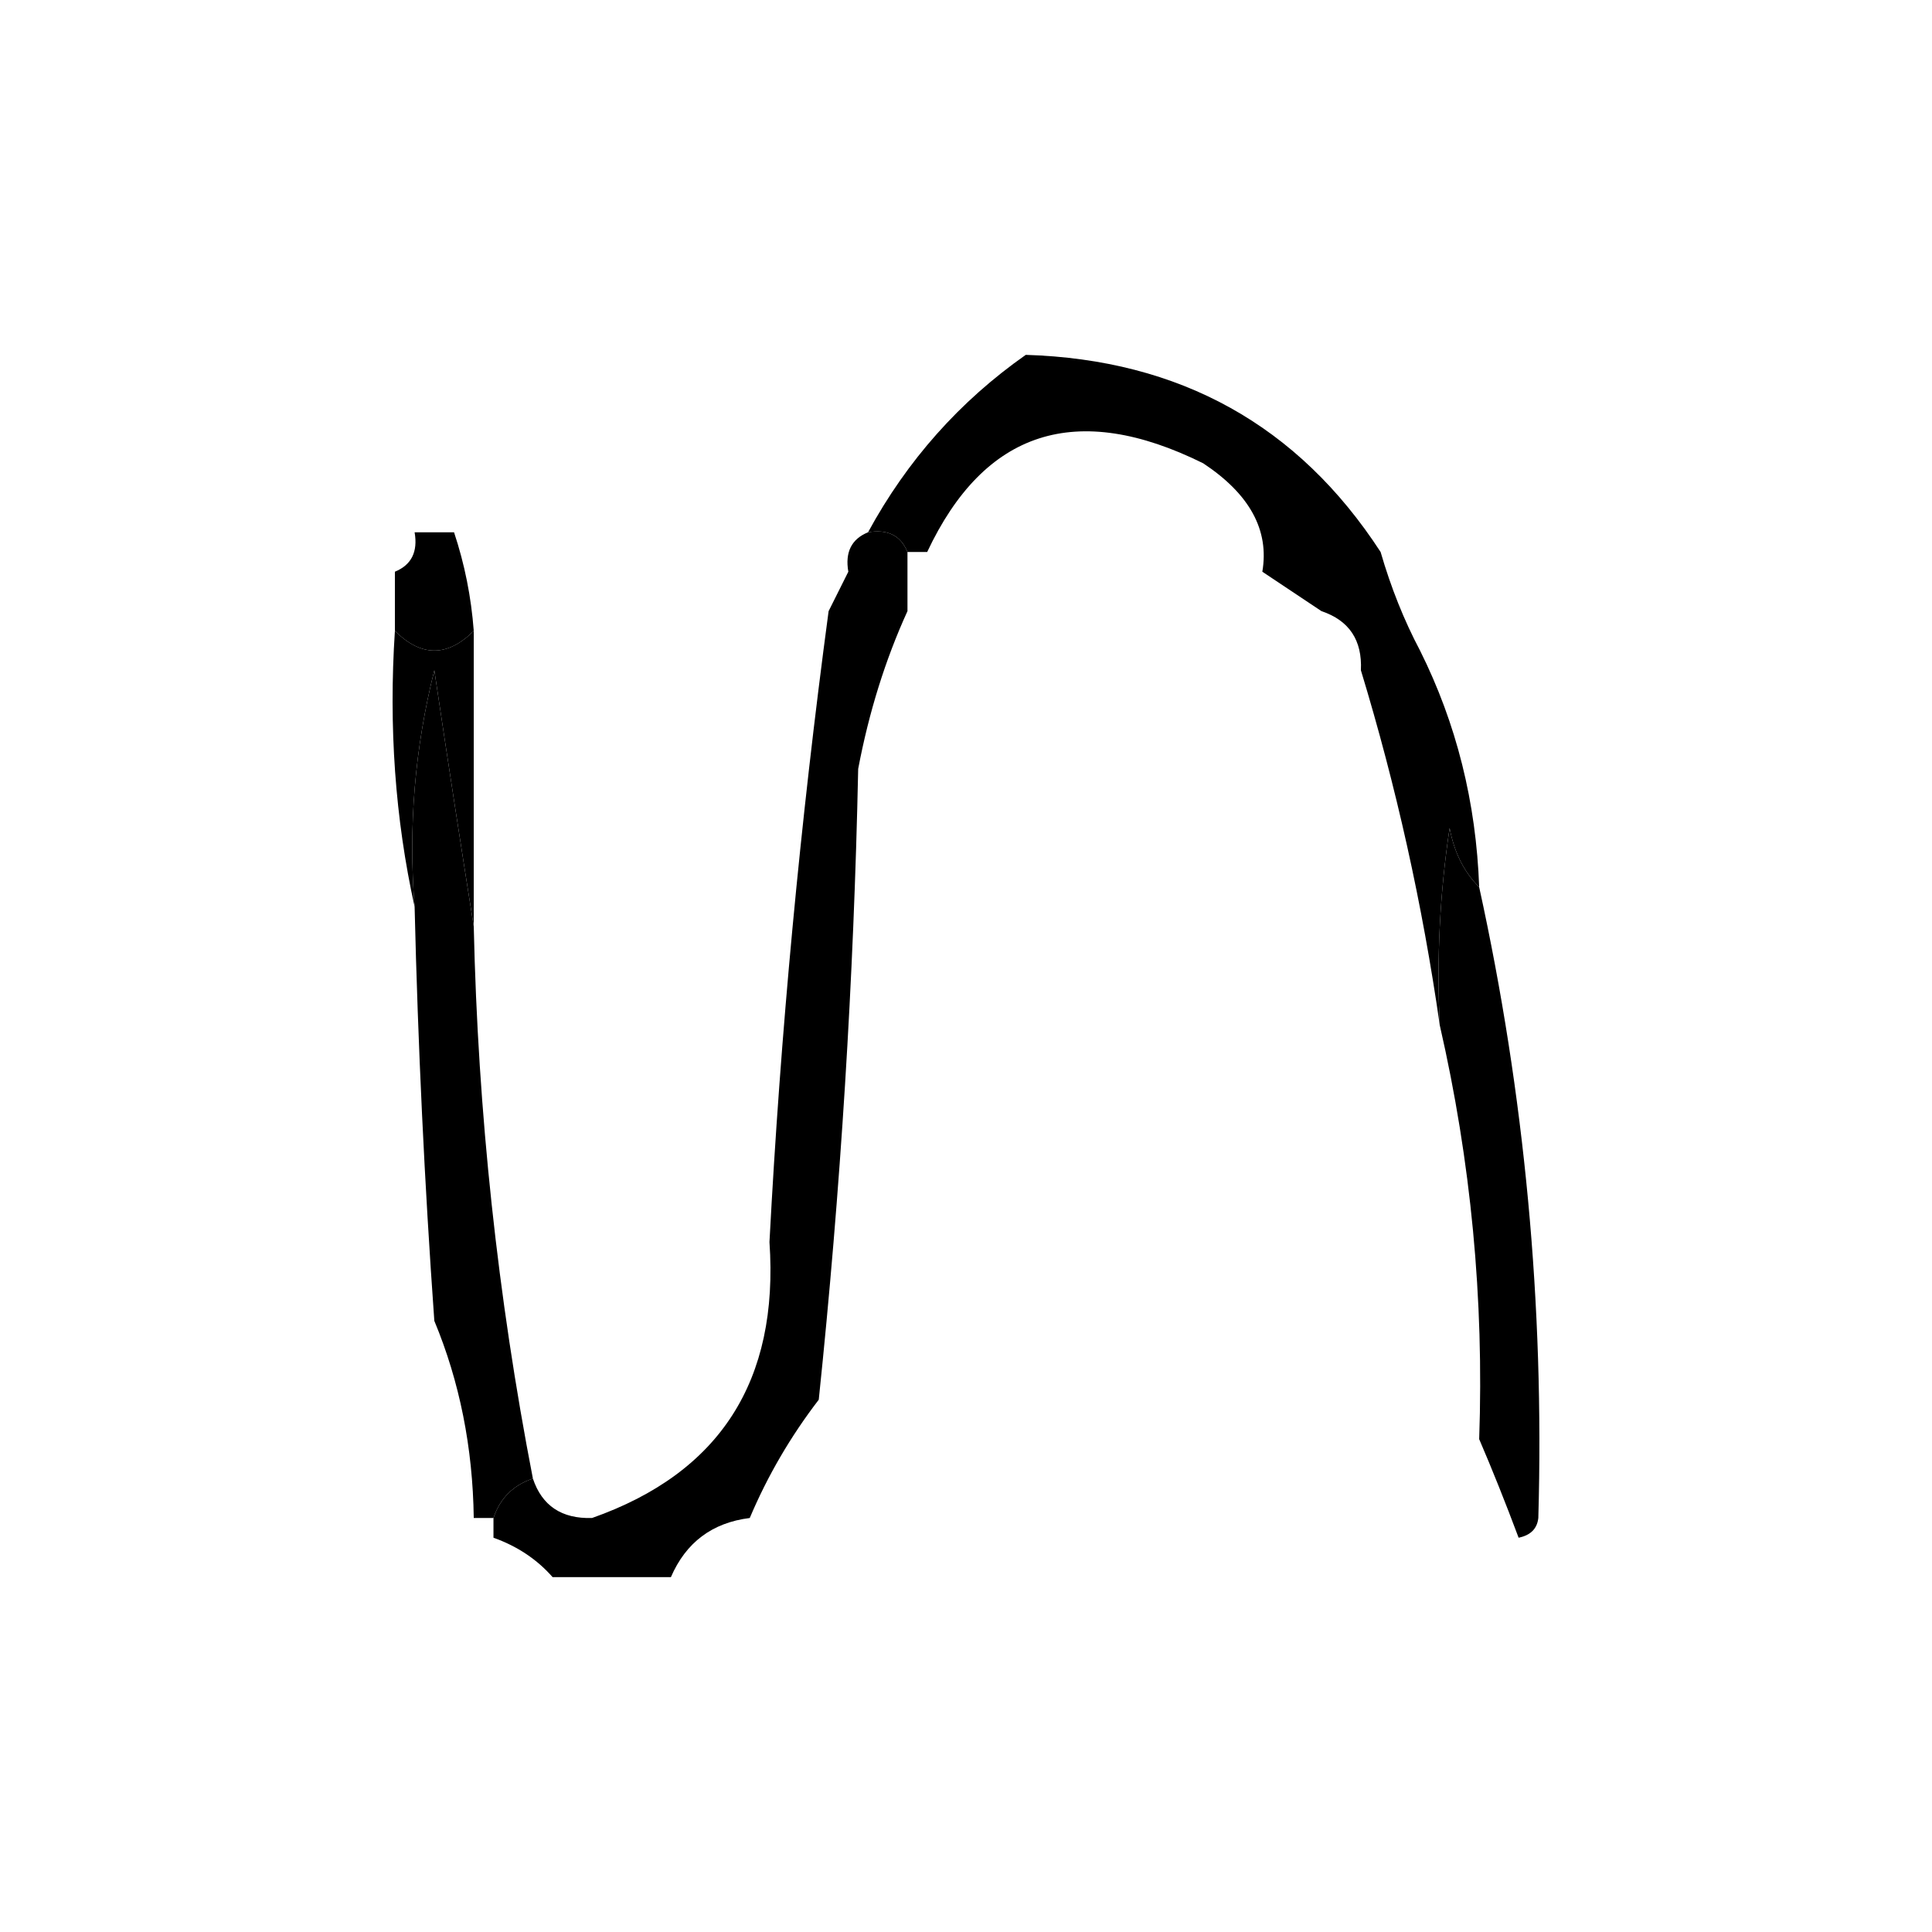
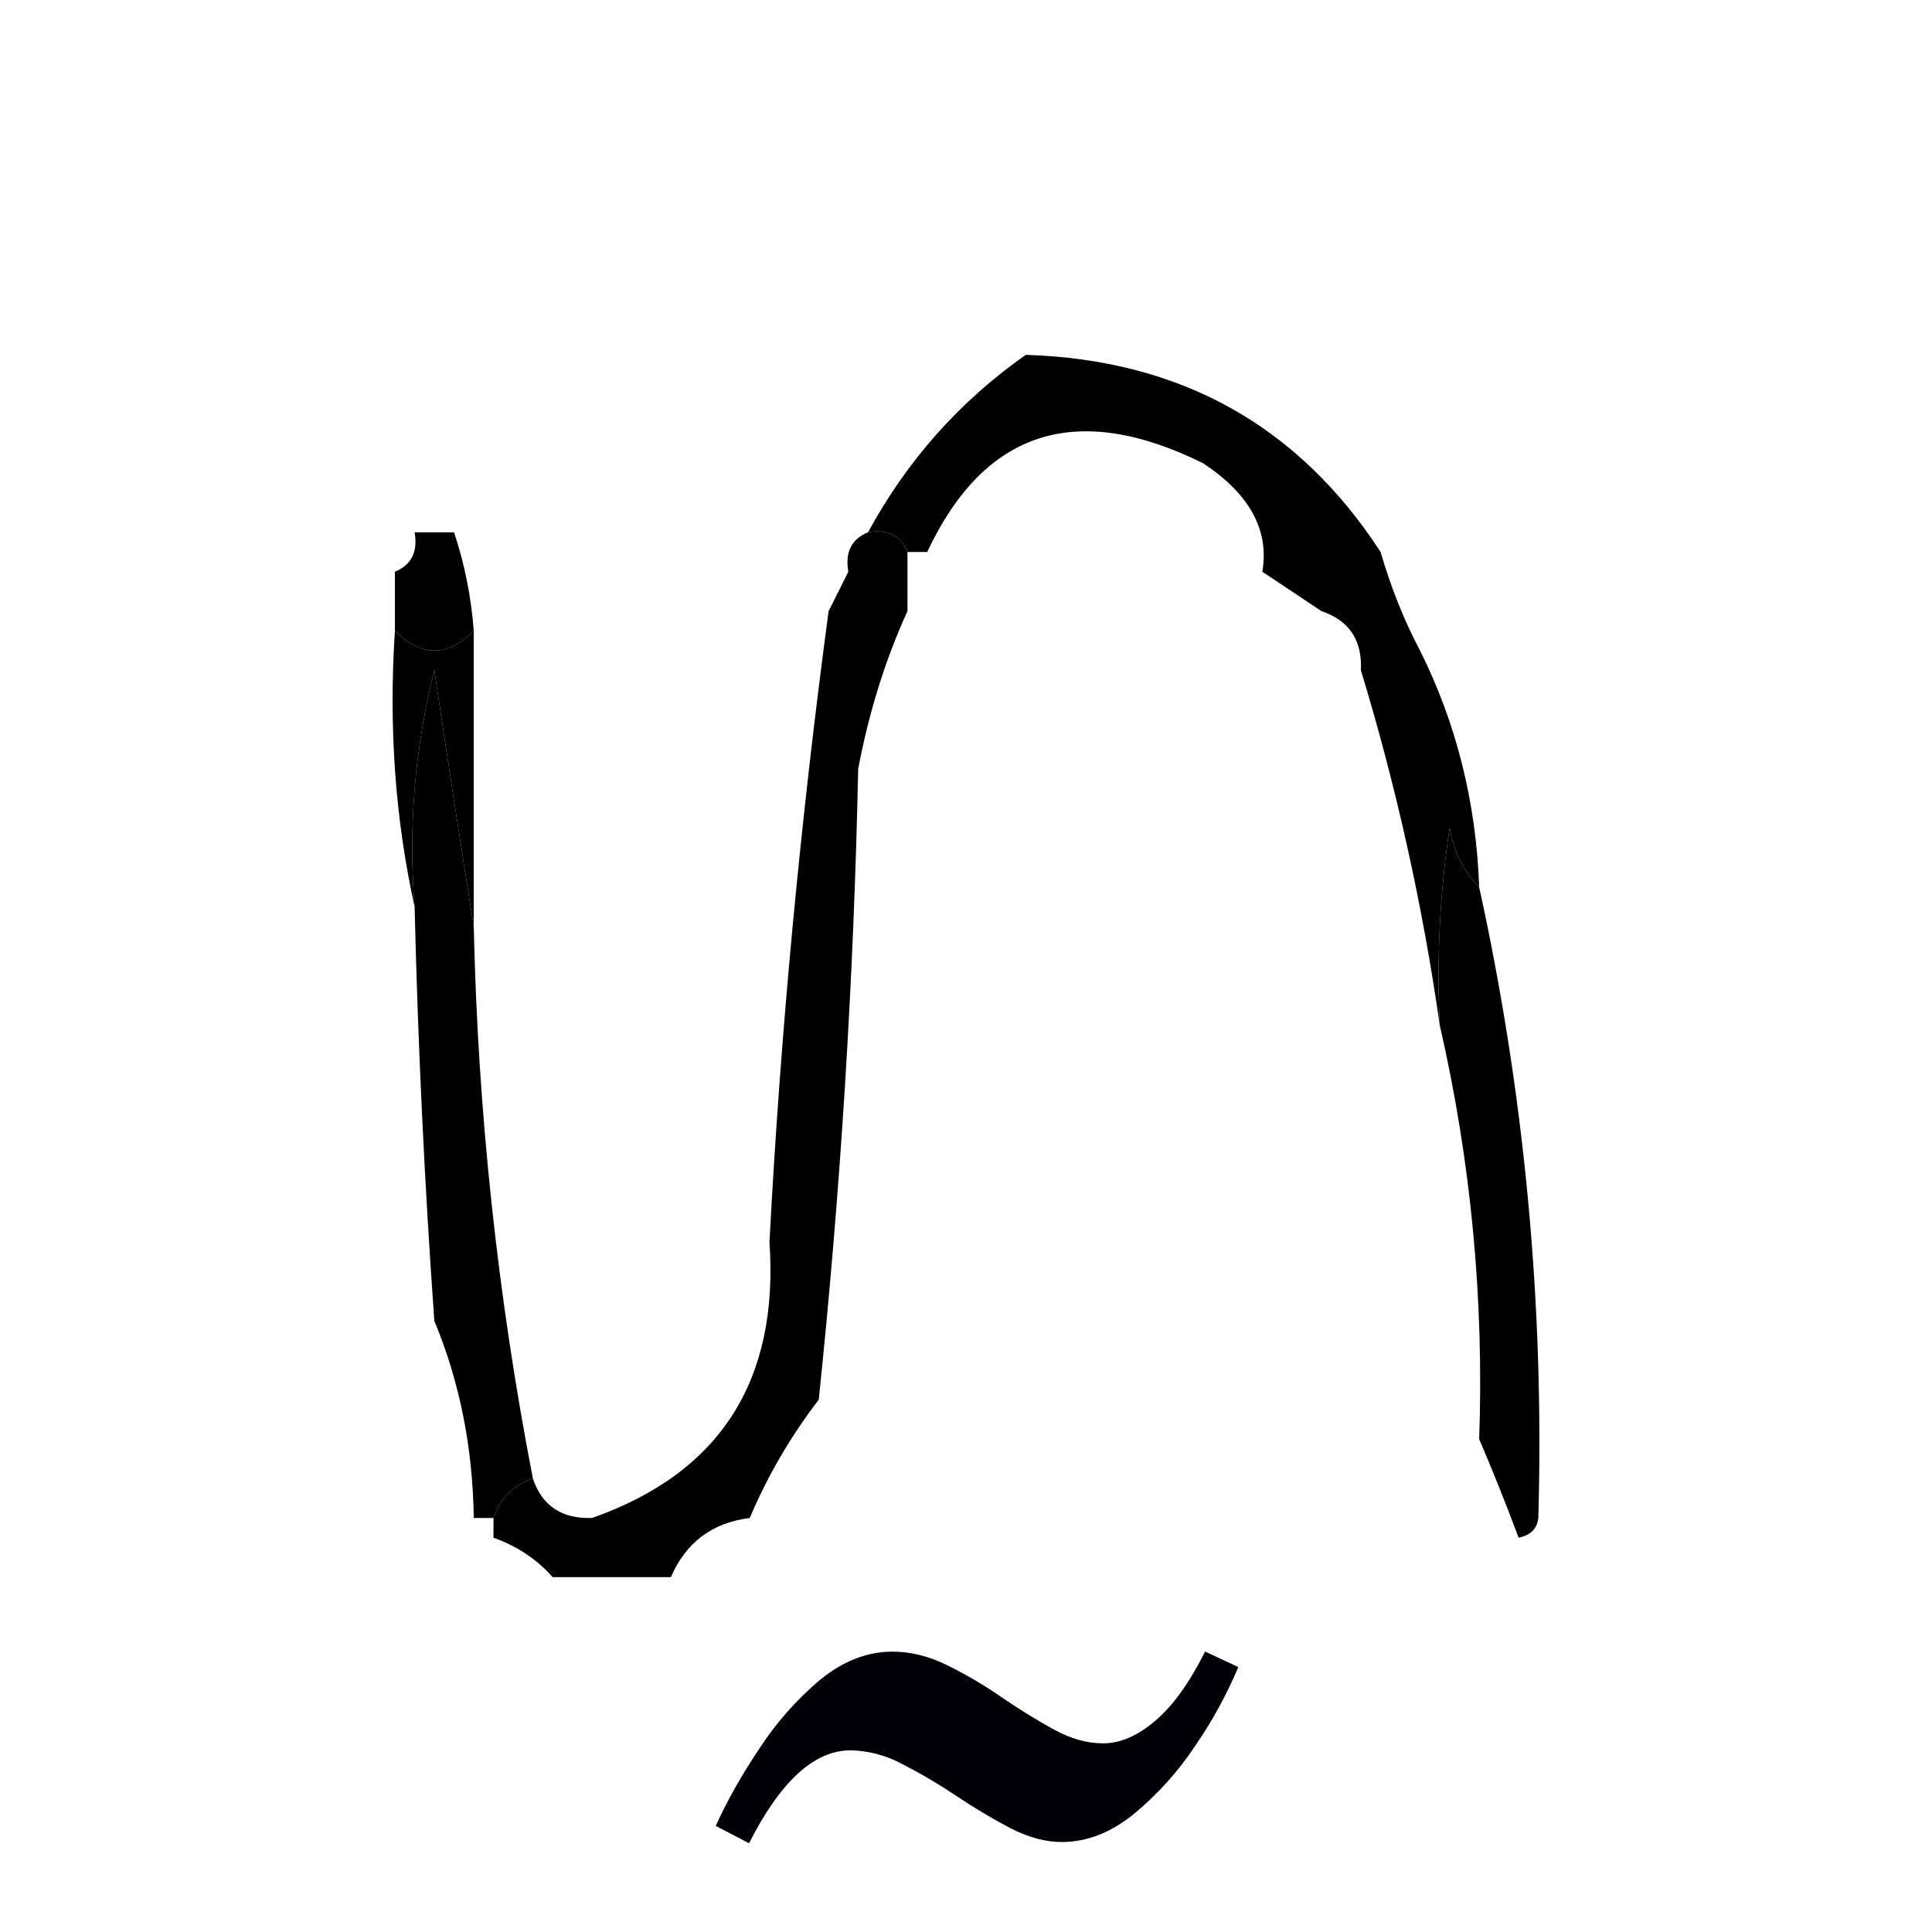
<svg xmlns="http://www.w3.org/2000/svg" version="1.1" width="98.0" height="98.0" viewBox="-31.914 -68.0 98.0 98.0" id="svg1">
  <defs id="defs1" />
  <g id="nu" transform="translate(-499.383,-302.5)">
    <g id="g355" style="fill:#000000" transform="translate(0,-74)">
      <path style="opacity:1;fill:#000000" fill="#2a2736" d="m 488.5,335.5 c 0.667,0 1.333,0 2,0 0.538,1.617 0.871,3.284 1,5 -1.333,1.333 -2.667,1.333 -4,0 0,-0.333 0,-0.667 0,-1 0,-0.333 0,-0.667 0,-1 0,-0.333 0,-0.667 0,-1 0.838,-0.342 1.172,-1.008 1,-2 z" id="path355" />
    </g>
    <g id="g384" style="fill:#000000" transform="translate(0,-74)">
      <path style="opacity:1;fill:#000000" fill="#655f69" d="m 487.5,340.5 c 1.333,1.333 2.667,1.333 4,0 0,0.333 0,0.667 0,1 0,4.667 0,9.333 0,14 -0.666,-4.184 -1.333,-8.518 -2,-13 -0.991,3.945 -1.324,7.945 -1,12 -0.986,-4.47 -1.319,-9.137 -1,-14 z" id="path384" />
    </g>
    <g id="g388" style="fill:#000000" transform="translate(0,-74)">
      <path style="opacity:1;fill:#000000" fill="#2a2732" d="m 519.5,326.5 c 7.822,0.24 13.822,3.574 18,10 0.524,1.806 1.191,3.472 2,5 1.846,3.698 2.846,7.698 3,12 -0.768,-0.763 -1.268,-1.763 -1.5,-3 -0.498,3.317 -0.665,6.65 -0.5,10 -0.872,-6.101 -2.205,-12.101 -4,-18 0.073,-1.527 -0.594,-2.527 -2,-3 -1,-0.667 -2,-1.333 -3,-2 0.361,-2.105 -0.639,-3.938 -3,-5.5 -6.426,-3.182 -11.093,-1.682 -14,4.5 -0.333,0 -0.667,0 -1,0 -0.342,-0.838 -1.008,-1.172 -2,-1 1.982,-3.646 4.649,-6.646 8,-9 z" id="path388" />
    </g>
    <g id="g394" style="fill:#000000" transform="translate(0,-74)">
      <path style="opacity:1;fill:#000000" fill="#322c39" d="m 491.5,355.5 c 0.21,9.437 1.21,18.771 3,28 -1,0.333 -1.667,1 -2,2 -0.333,0 -0.667,0 -1,0 -0.049,-3.578 -0.715,-6.911 -2,-10 -0.499,-6.99 -0.832,-13.99 -1,-21 -0.324,-4.055 0.009,-8.055 1,-12 0.667,4.482 1.334,8.816 2,13 z" id="path394" />
    </g>
    <g id="g423" style="fill:#000000" transform="translate(0,-74)">
      <path style="opacity:1;fill:#000000" fill="#231c31" d="m 542.5,353.5 c 2.308,10.524 3.308,21.19 3,32 -0.06,0.543 -0.393,0.876 -1,1 -0.67,-1.791 -1.337,-3.458 -2,-5 0.249,-7.102 -0.418,-14.102 -2,-21 -0.165,-3.35 0.002,-6.683 0.5,-10 0.232,1.237 0.732,2.237 1.5,3 z" id="path423" />
    </g>
    <g id="g451" style="fill:#000000" transform="translate(0,-74)">
      <path style="opacity:1;fill:#000000" fill="#231d2e" d="m 511.5,335.5 c 0.992,-0.172 1.658,0.162 2,1 0,1 0,2 0,3 -1.121,2.454 -1.954,5.121 -2.5,8 -0.223,10.699 -0.89,21.366 -2,32 -1.431,1.864 -2.597,3.864 -3.5,6 -1.904,0.238 -3.238,1.238 -4,3 -2,0 -4,0 -6,0 -0.79,-0.901 -1.79,-1.568 -3,-2 0,-0.333 0,-0.667 0,-1 0.333,-1 1,-1.667 2,-2 0.462,1.38 1.462,2.047 3,2 6.487,-2.286 9.487,-6.952 9,-14 0.558,-10.585 1.558,-21.251 3,-32 0.333,-0.667 0.667,-1.333 1,-2 -0.172,-0.992 0.162,-1.658 1,-2 z" id="path451" />
    </g>
  </g>
-   <path d="m 21.397,426.996 a 22.164,22.164 0 0 1 -2.181,3.989 15.791,15.791 0 0 1 -3.114,3.461 c -1.166,0.948 -2.383,1.425 -3.668,1.425 -0.813,0 -1.679,-0.233 -2.59,-0.699 a 29.775,29.775 0 0 1 -2.73,-1.627 27.718,27.718 0 0 0 -2.767,-1.632 5.761,5.761 0 0 0 -2.616,-0.694 c -1.844,0 -3.559,1.57 -5.15,4.715 l -1.689,-0.881 c 0.565,-1.254 1.3,-2.565 2.212,-3.922 a 15.905,15.905 0 0 1 3.083,-3.492 c 1.166,-0.948 2.383,-1.425 3.668,-1.425 0.933,0 1.865,0.233 2.793,0.699 0.948,0.466 1.87,1.005 2.761,1.627 0.912,0.622 1.798,1.166 2.647,1.632 0.855,0.466 1.679,0.694 2.476,0.694 0.87,0 1.751,-0.378 2.642,-1.135 0.896,-0.756 1.741,-1.927 2.539,-3.523 z" style="font-style:normal;font-variant:normal;font-weight:400;font-stretch:normal;font-size:11.5px;line-height:0;font-family:'Gentium Book Plus';-inkscape-font-specification:'Gentium Book Plus';font-variant-ligatures:normal;font-variant-caps:normal;font-variant-numeric:normal;font-feature-settings:normal;text-align:start;writing-mode:lr-tb;text-anchor:start;fill:#000006;fill-opacity:1;stroke:none;stroke-width:0.777;stroke-linecap:square;stroke-linejoin:bevel;stroke-miterlimit:4;stroke-dasharray:none;stroke-dashoffset:0;stroke-opacity:1;paint-order:markers stroke fill" id="path1" />
+   <path d="m 30.898,16.561 a 22.164,22.164 0 0 1 -2.181,3.989 15.791,15.791 0 0 1 -3.114,3.461 c -1.166,0.948 -2.383,1.425 -3.668,1.425 -0.813,0 -1.679,-0.233 -2.59,-0.699 a 29.775,29.775 0 0 1 -2.73,-1.627 27.718,27.718 0 0 0 -2.767,-1.632 5.761,5.761 0 0 0 -2.616,-0.694 c -1.844,0 -3.559,1.57 -5.15,4.715 l -1.689,-0.881 c 0.565,-1.254 1.3,-2.565 2.212,-3.922 a 15.905,15.905 0 0 1 3.083,-3.492 c 1.166,-0.948 2.383,-1.425 3.668,-1.425 0.933,0 1.865,0.233 2.793,0.699 0.948,0.466 1.87,1.005 2.761,1.627 0.912,0.622 1.798,1.166 2.647,1.632 0.855,0.466 1.679,0.694 2.476,0.694 0.87,0 1.751,-0.378 2.642,-1.135 0.896,-0.756 1.741,-1.927 2.539,-3.523 z" style="font-style:normal;font-variant:normal;font-weight:400;font-stretch:normal;font-size:11.5px;line-height:0;font-family:'Gentium Book Plus';-inkscape-font-specification:'Gentium Book Plus';font-variant-ligatures:normal;font-variant-caps:normal;font-variant-numeric:normal;font-feature-settings:normal;text-align:start;writing-mode:lr-tb;text-anchor:start;fill:#000006;fill-opacity:1;stroke:none;stroke-width:0.777;stroke-linecap:square;stroke-linejoin:bevel;stroke-miterlimit:4;stroke-dasharray:none;stroke-dashoffset:0;stroke-opacity:1;paint-order:markers stroke fill" id="path1" />
</svg>
